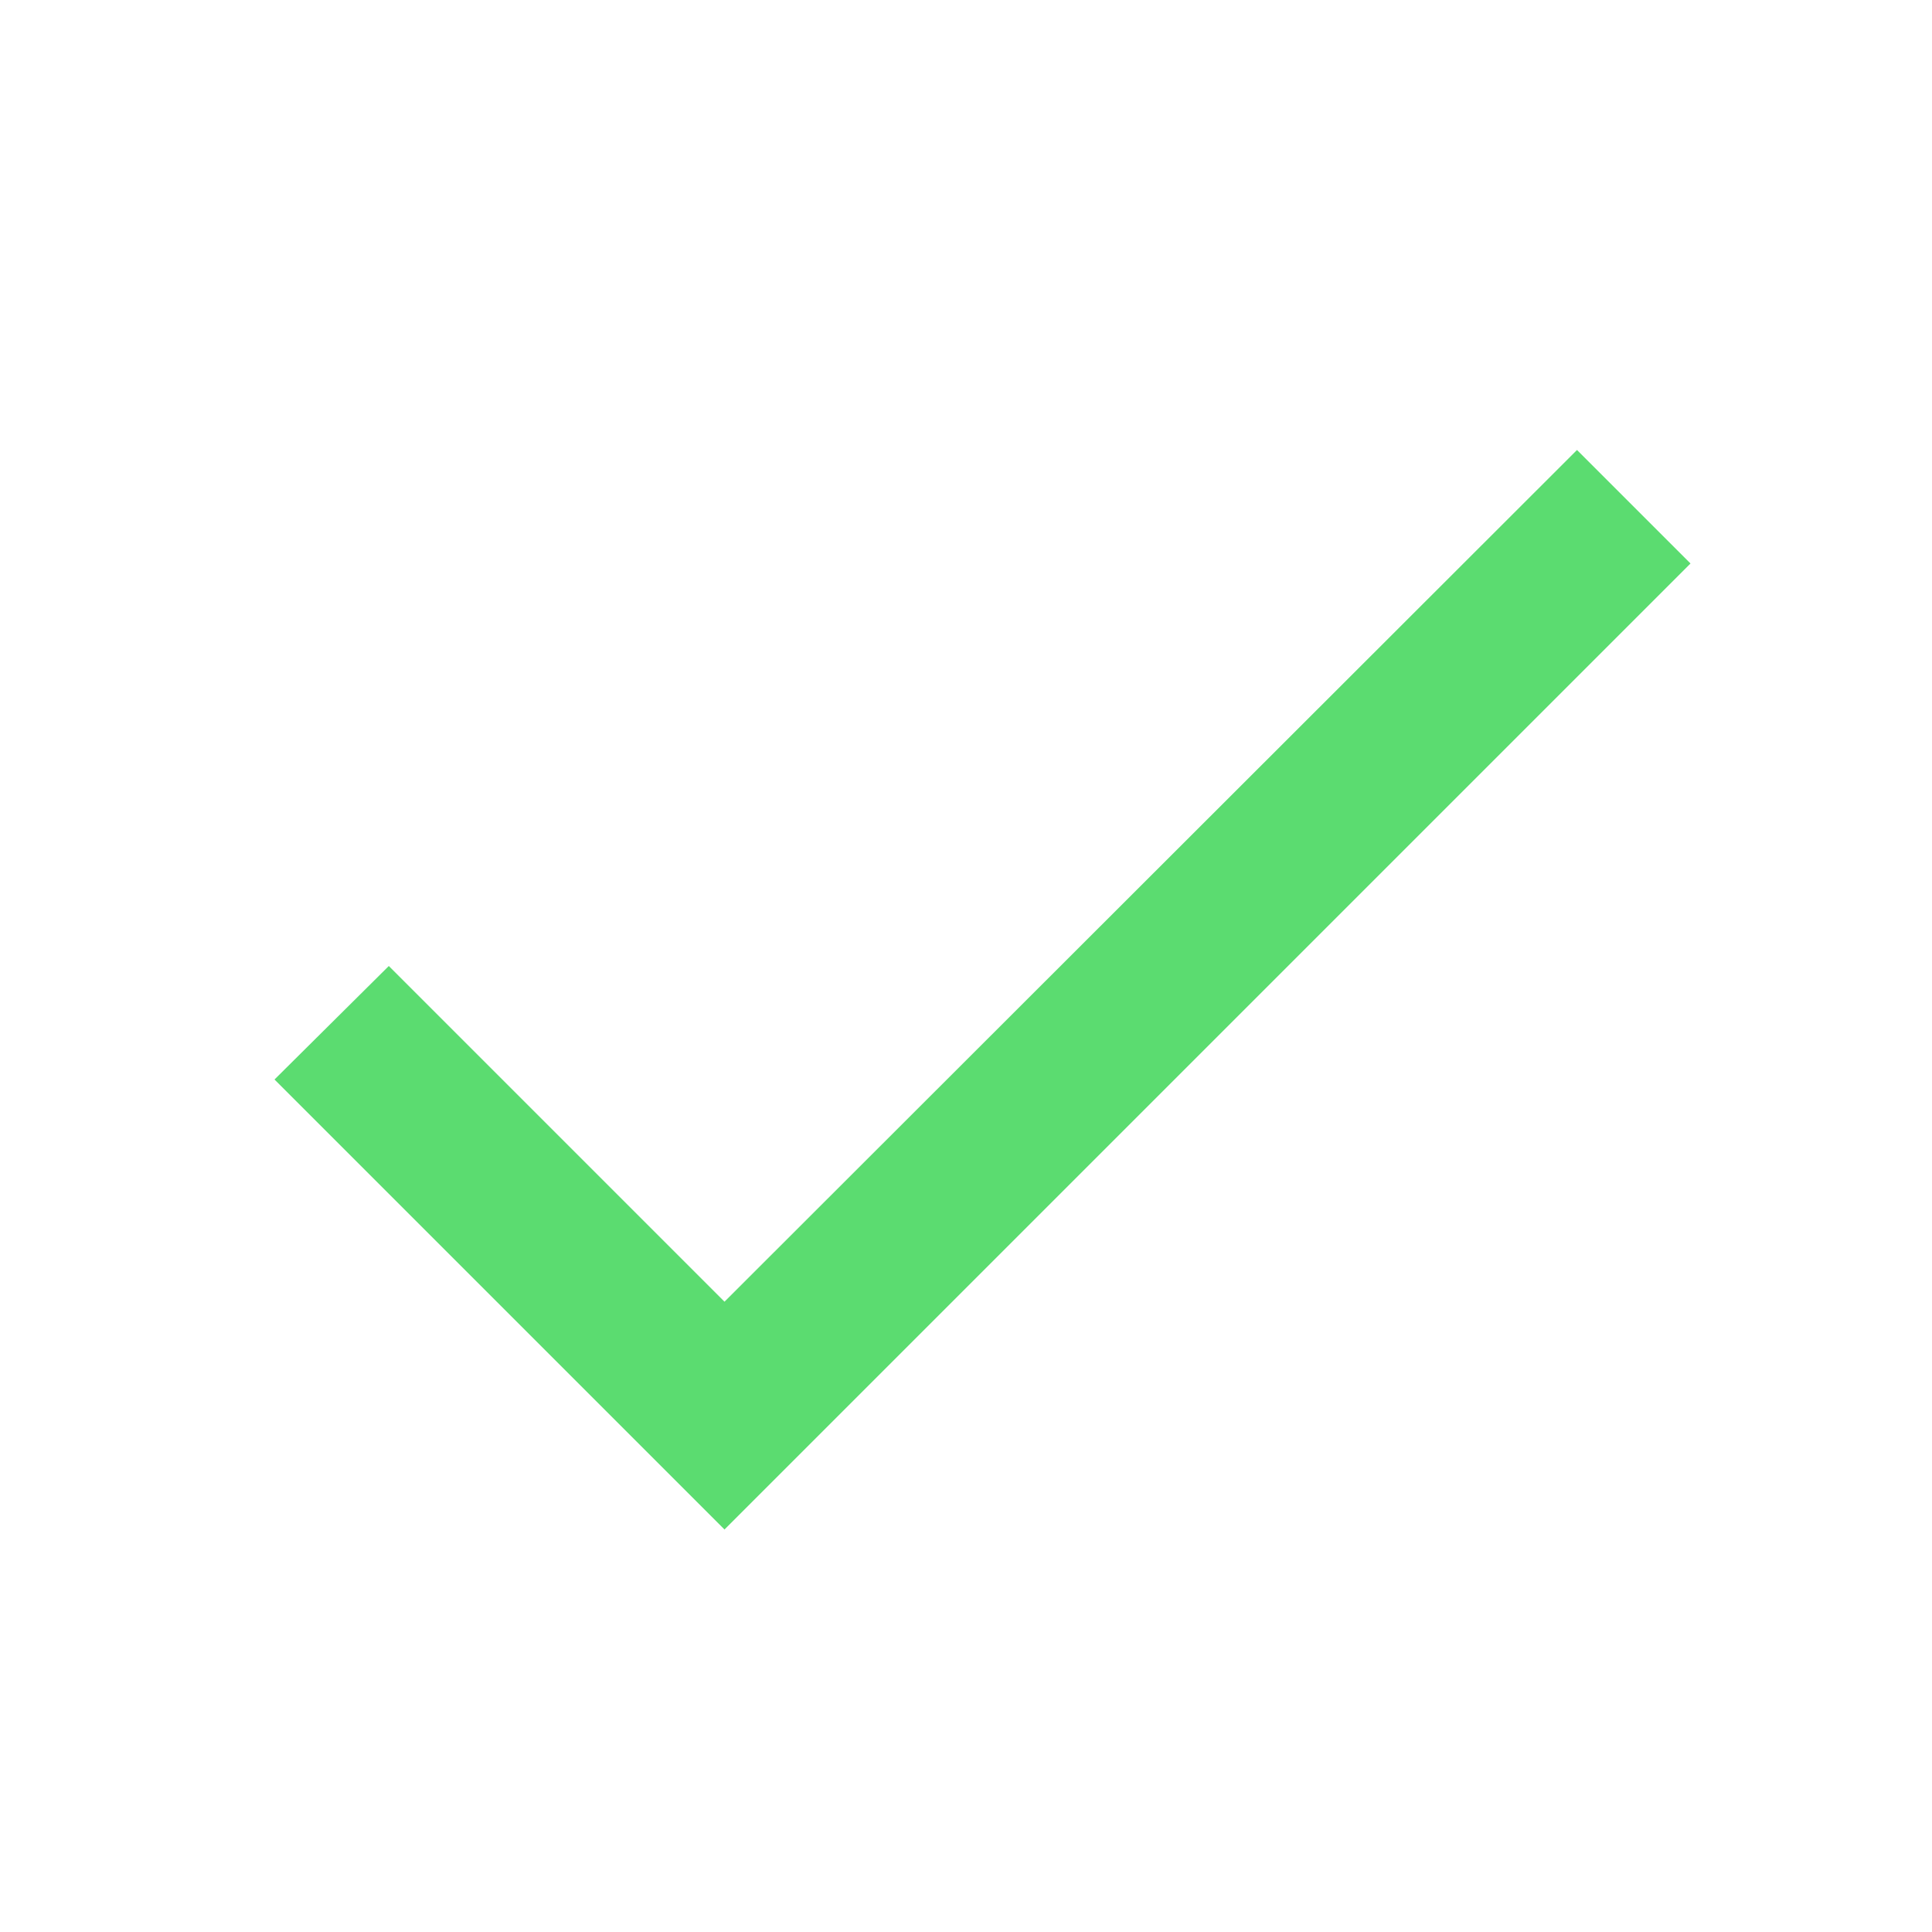
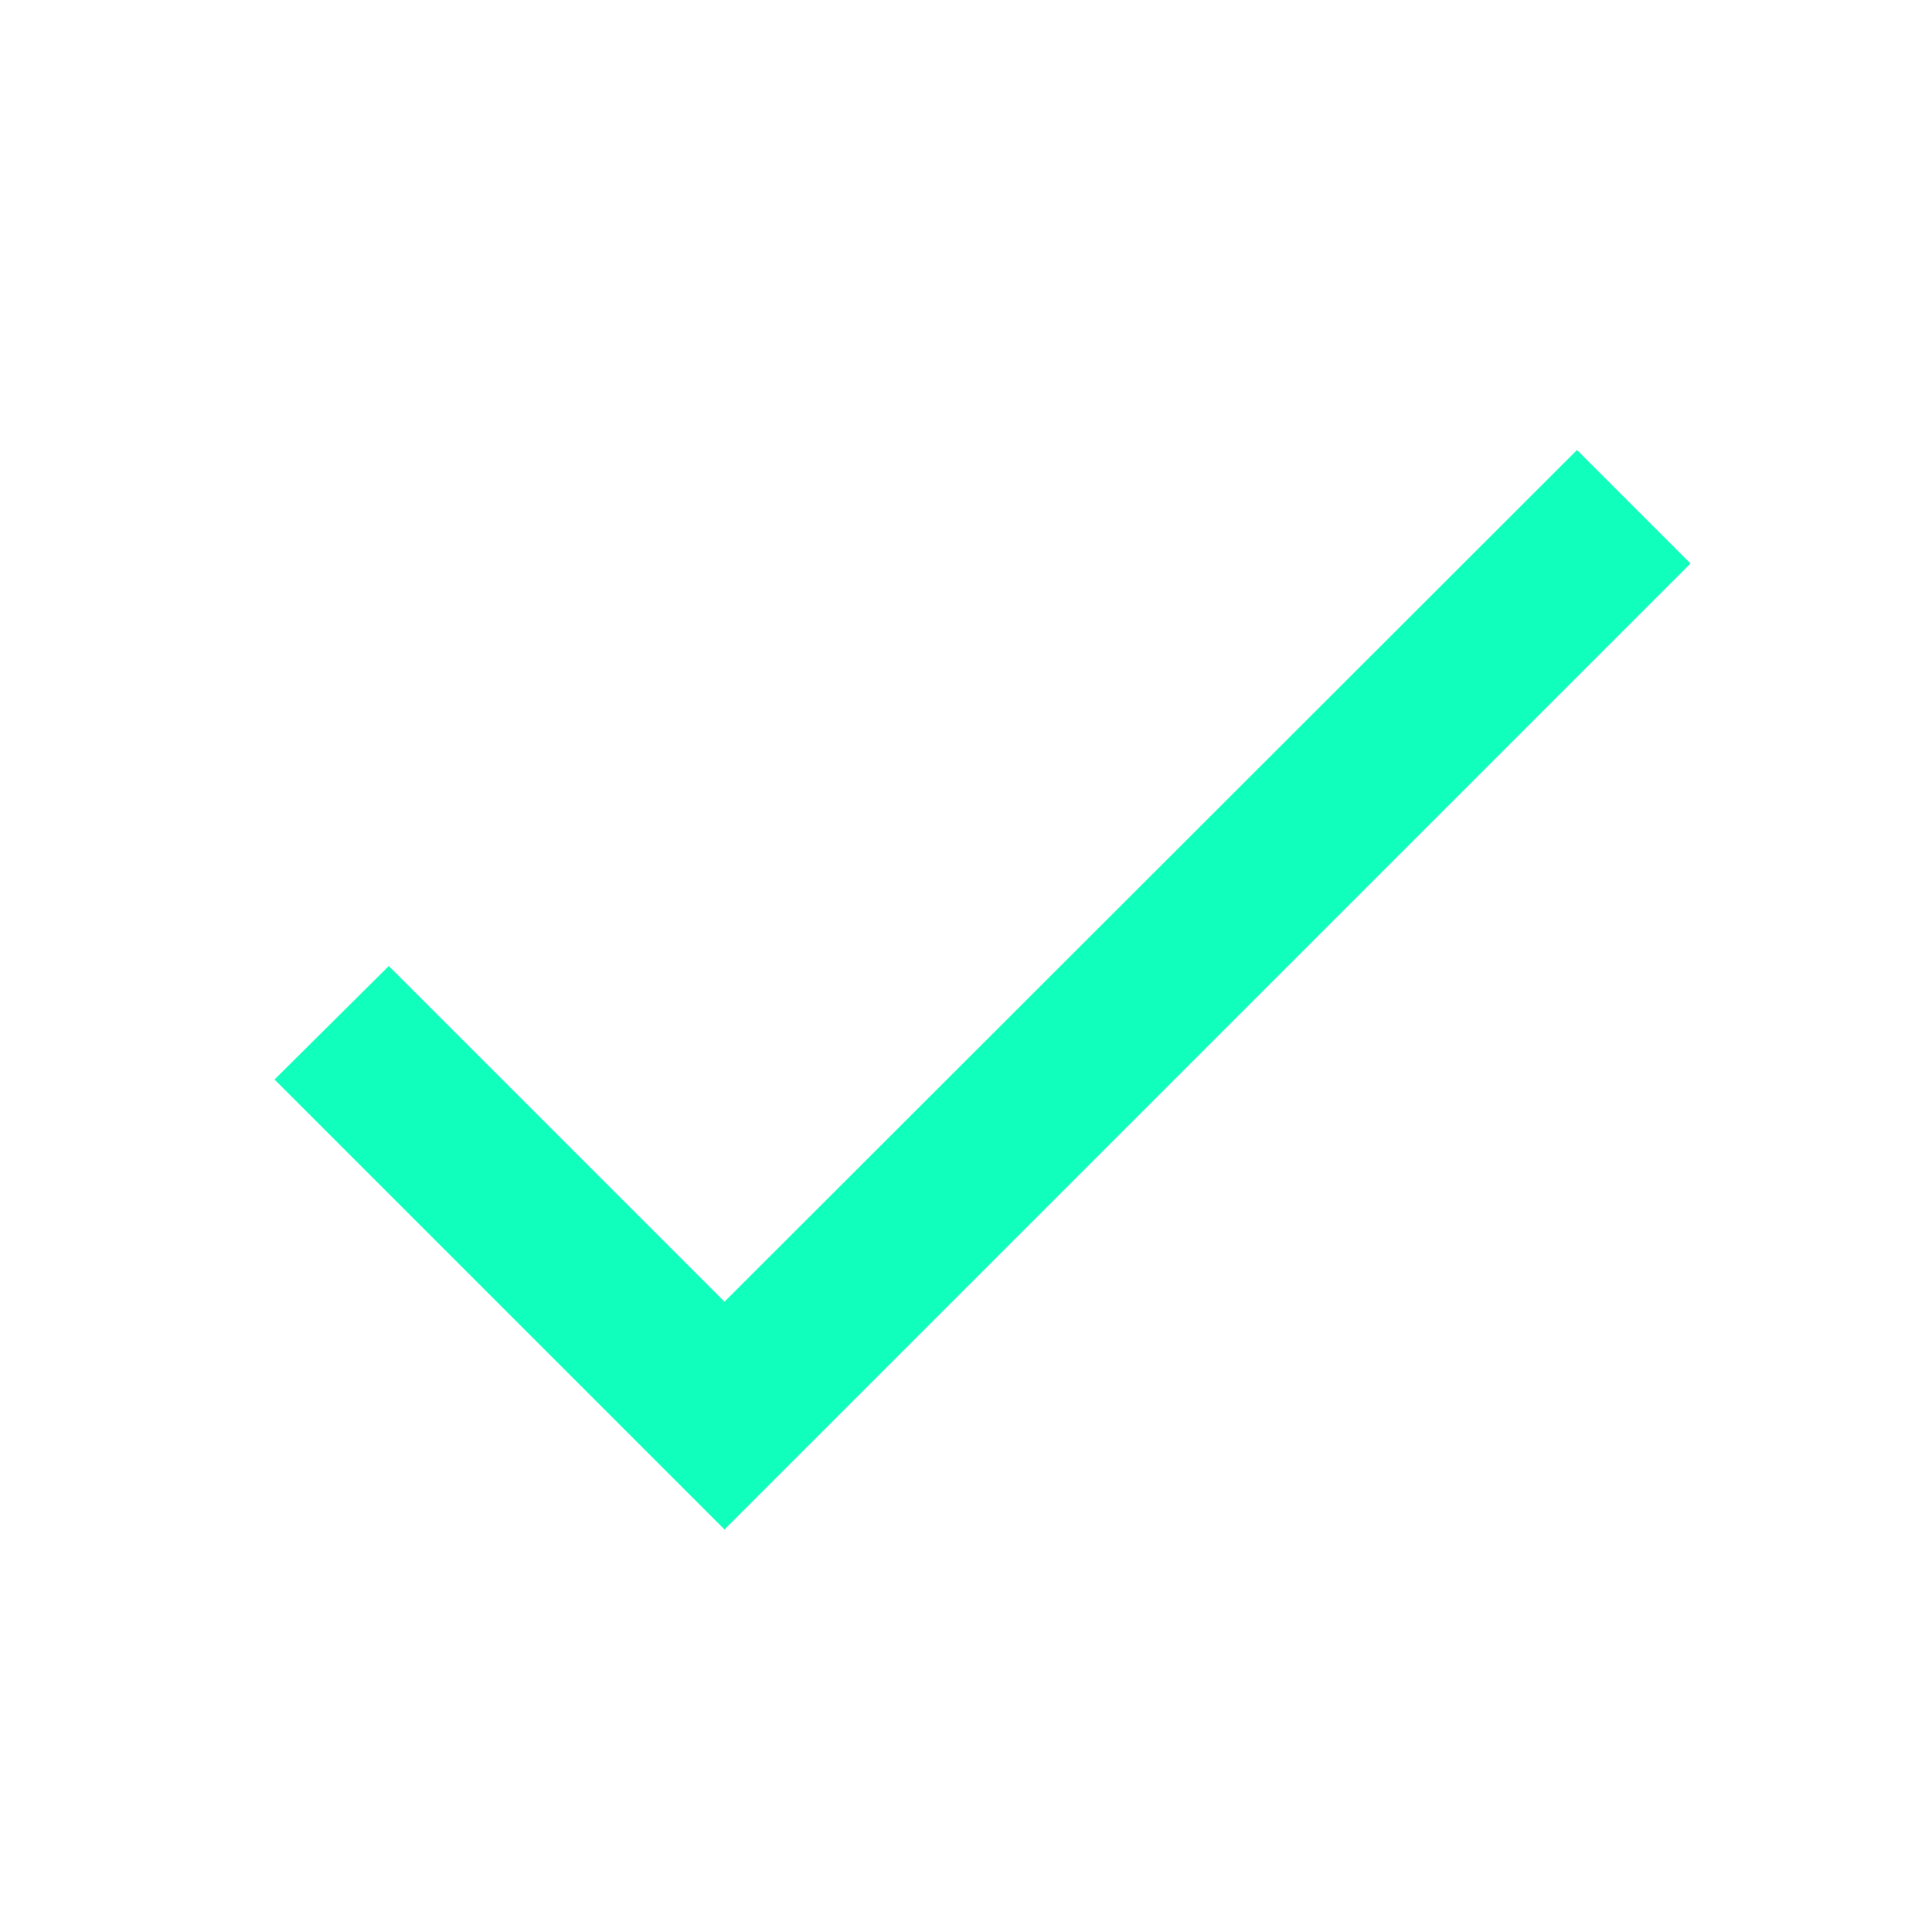
- <svg xmlns="http://www.w3.org/2000/svg" fill="#5BDC70" height="24" viewBox="0 0 24 24" width="24">
+ <svg xmlns="http://www.w3.org/2000/svg" fill="#11ffbd" height="24" viewBox="0 0 24 24" width="24">
  <path d="M0 0h24v24H0z" fill="none" />
  <path d="M9 16.17L4.83 12l-1.42 1.41L9 19 21 7l-1.41-1.41z" />
</svg>
